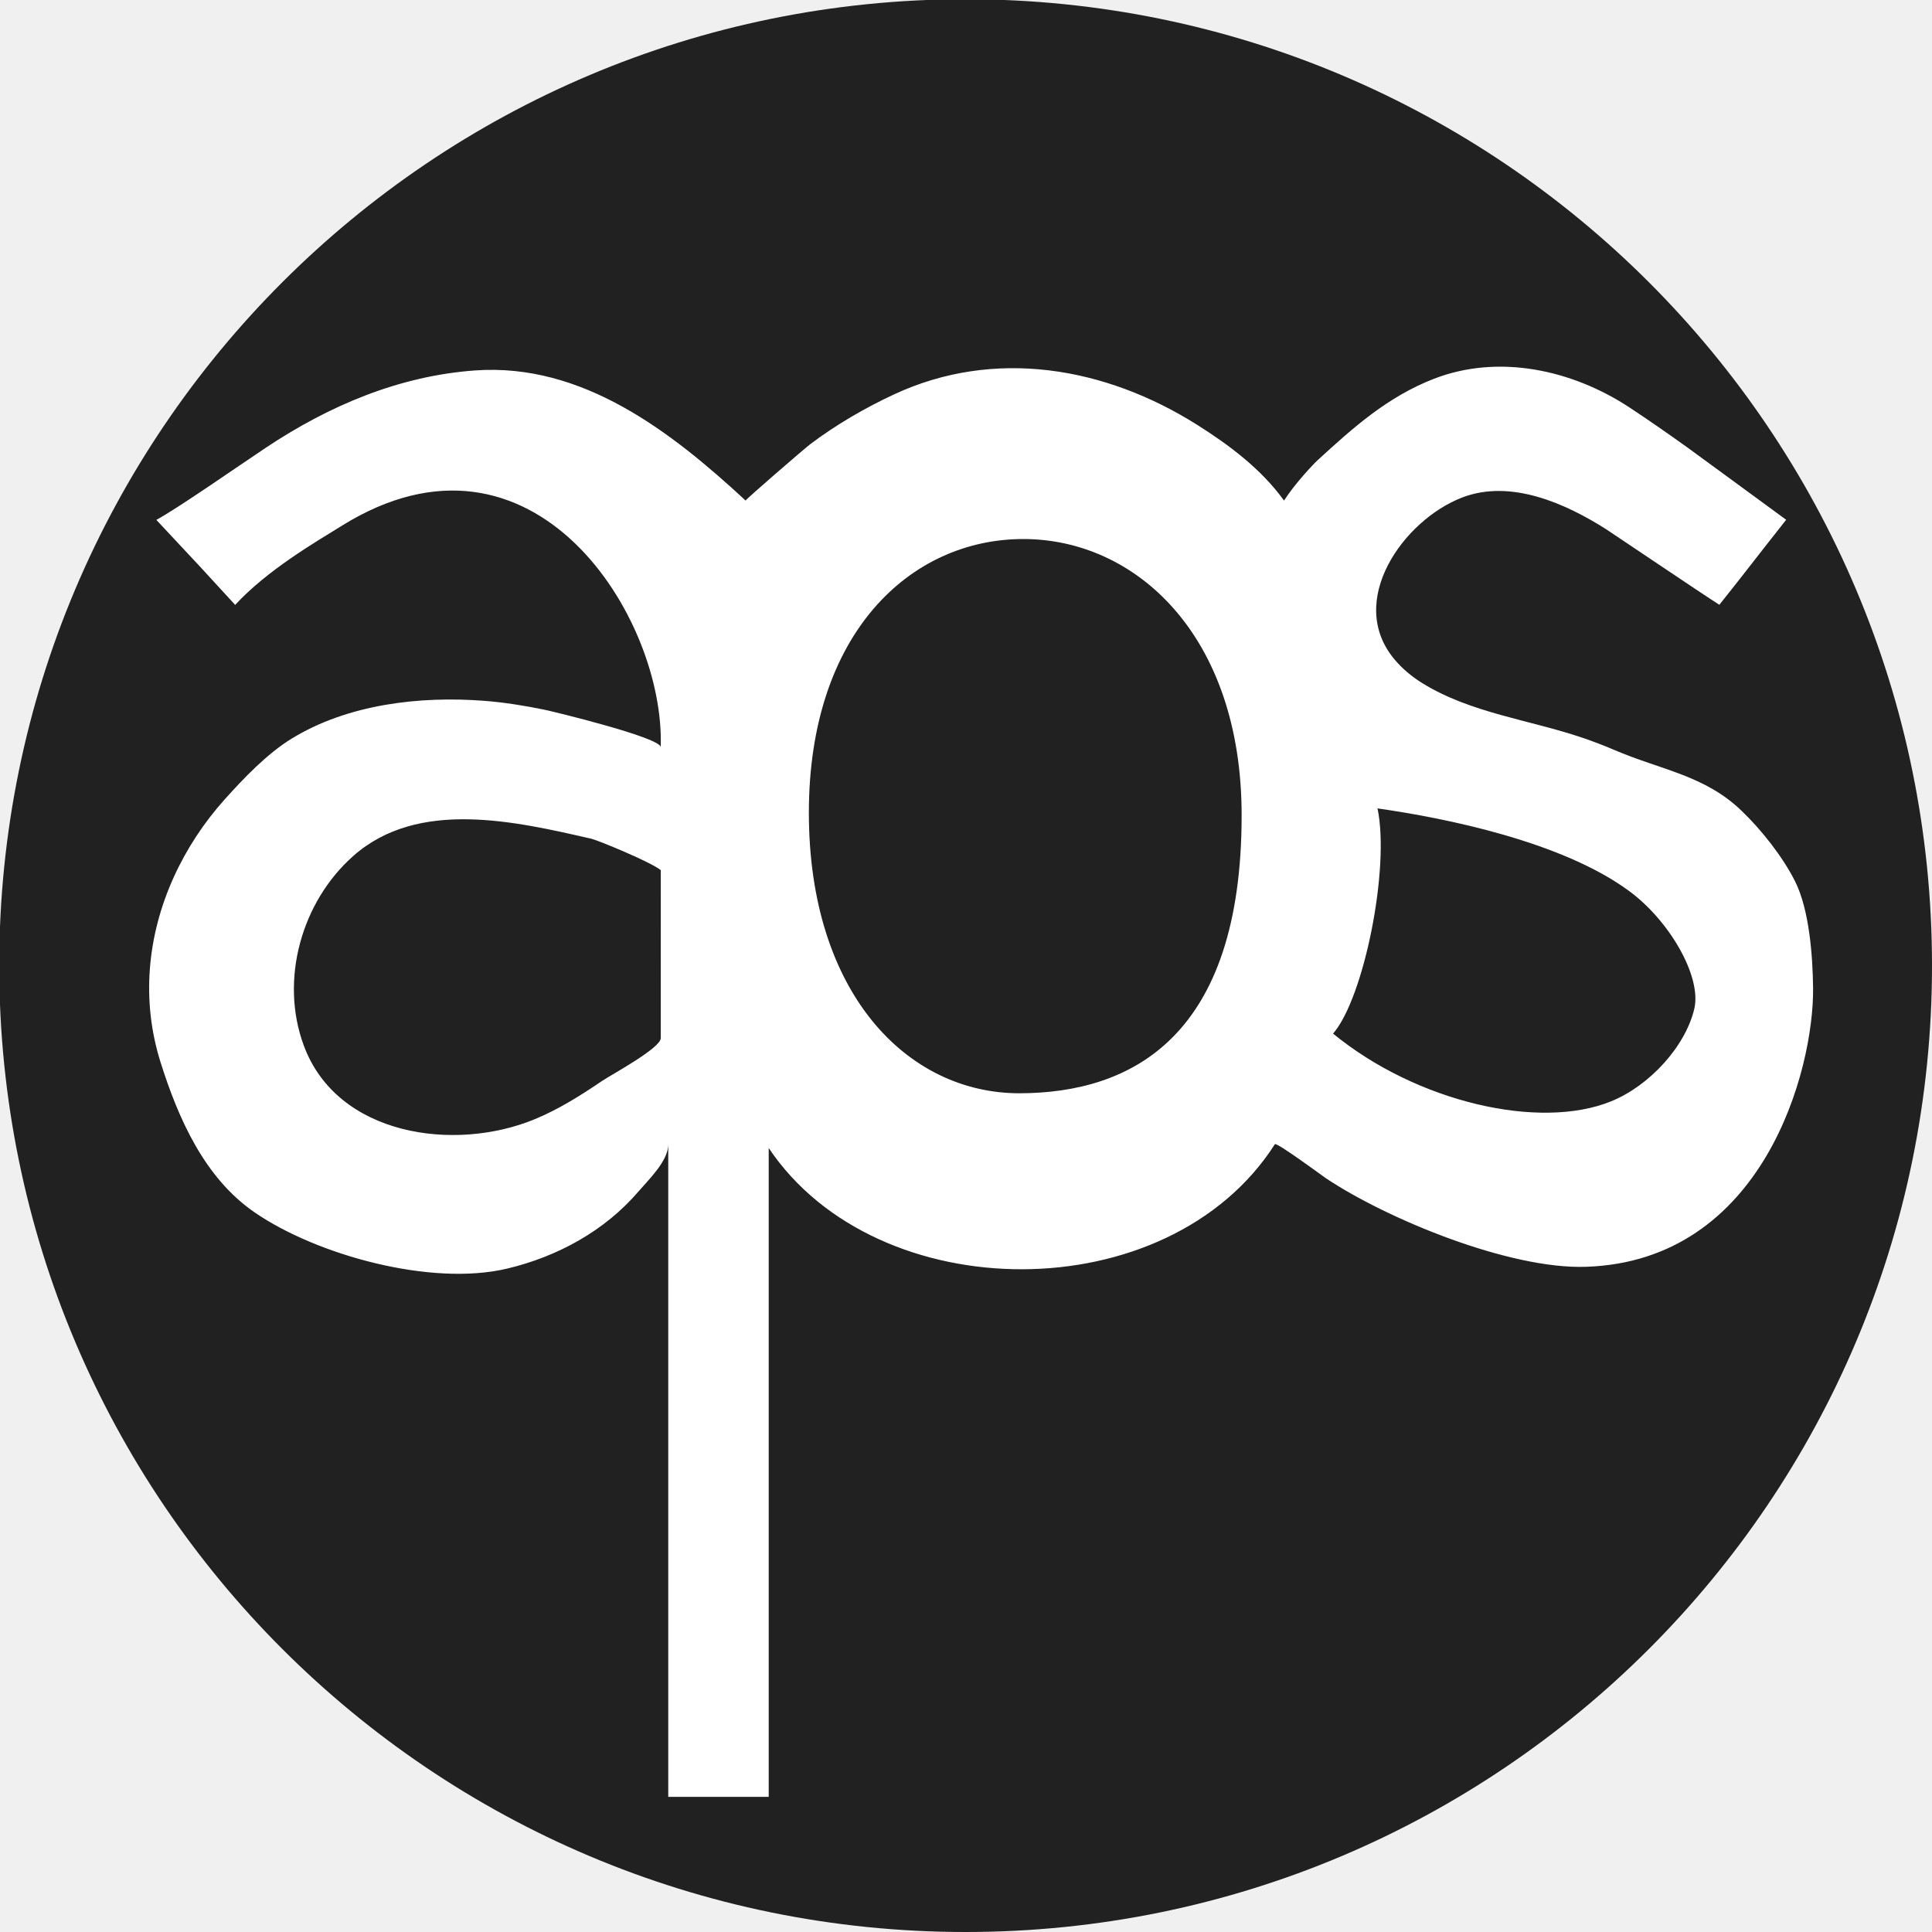
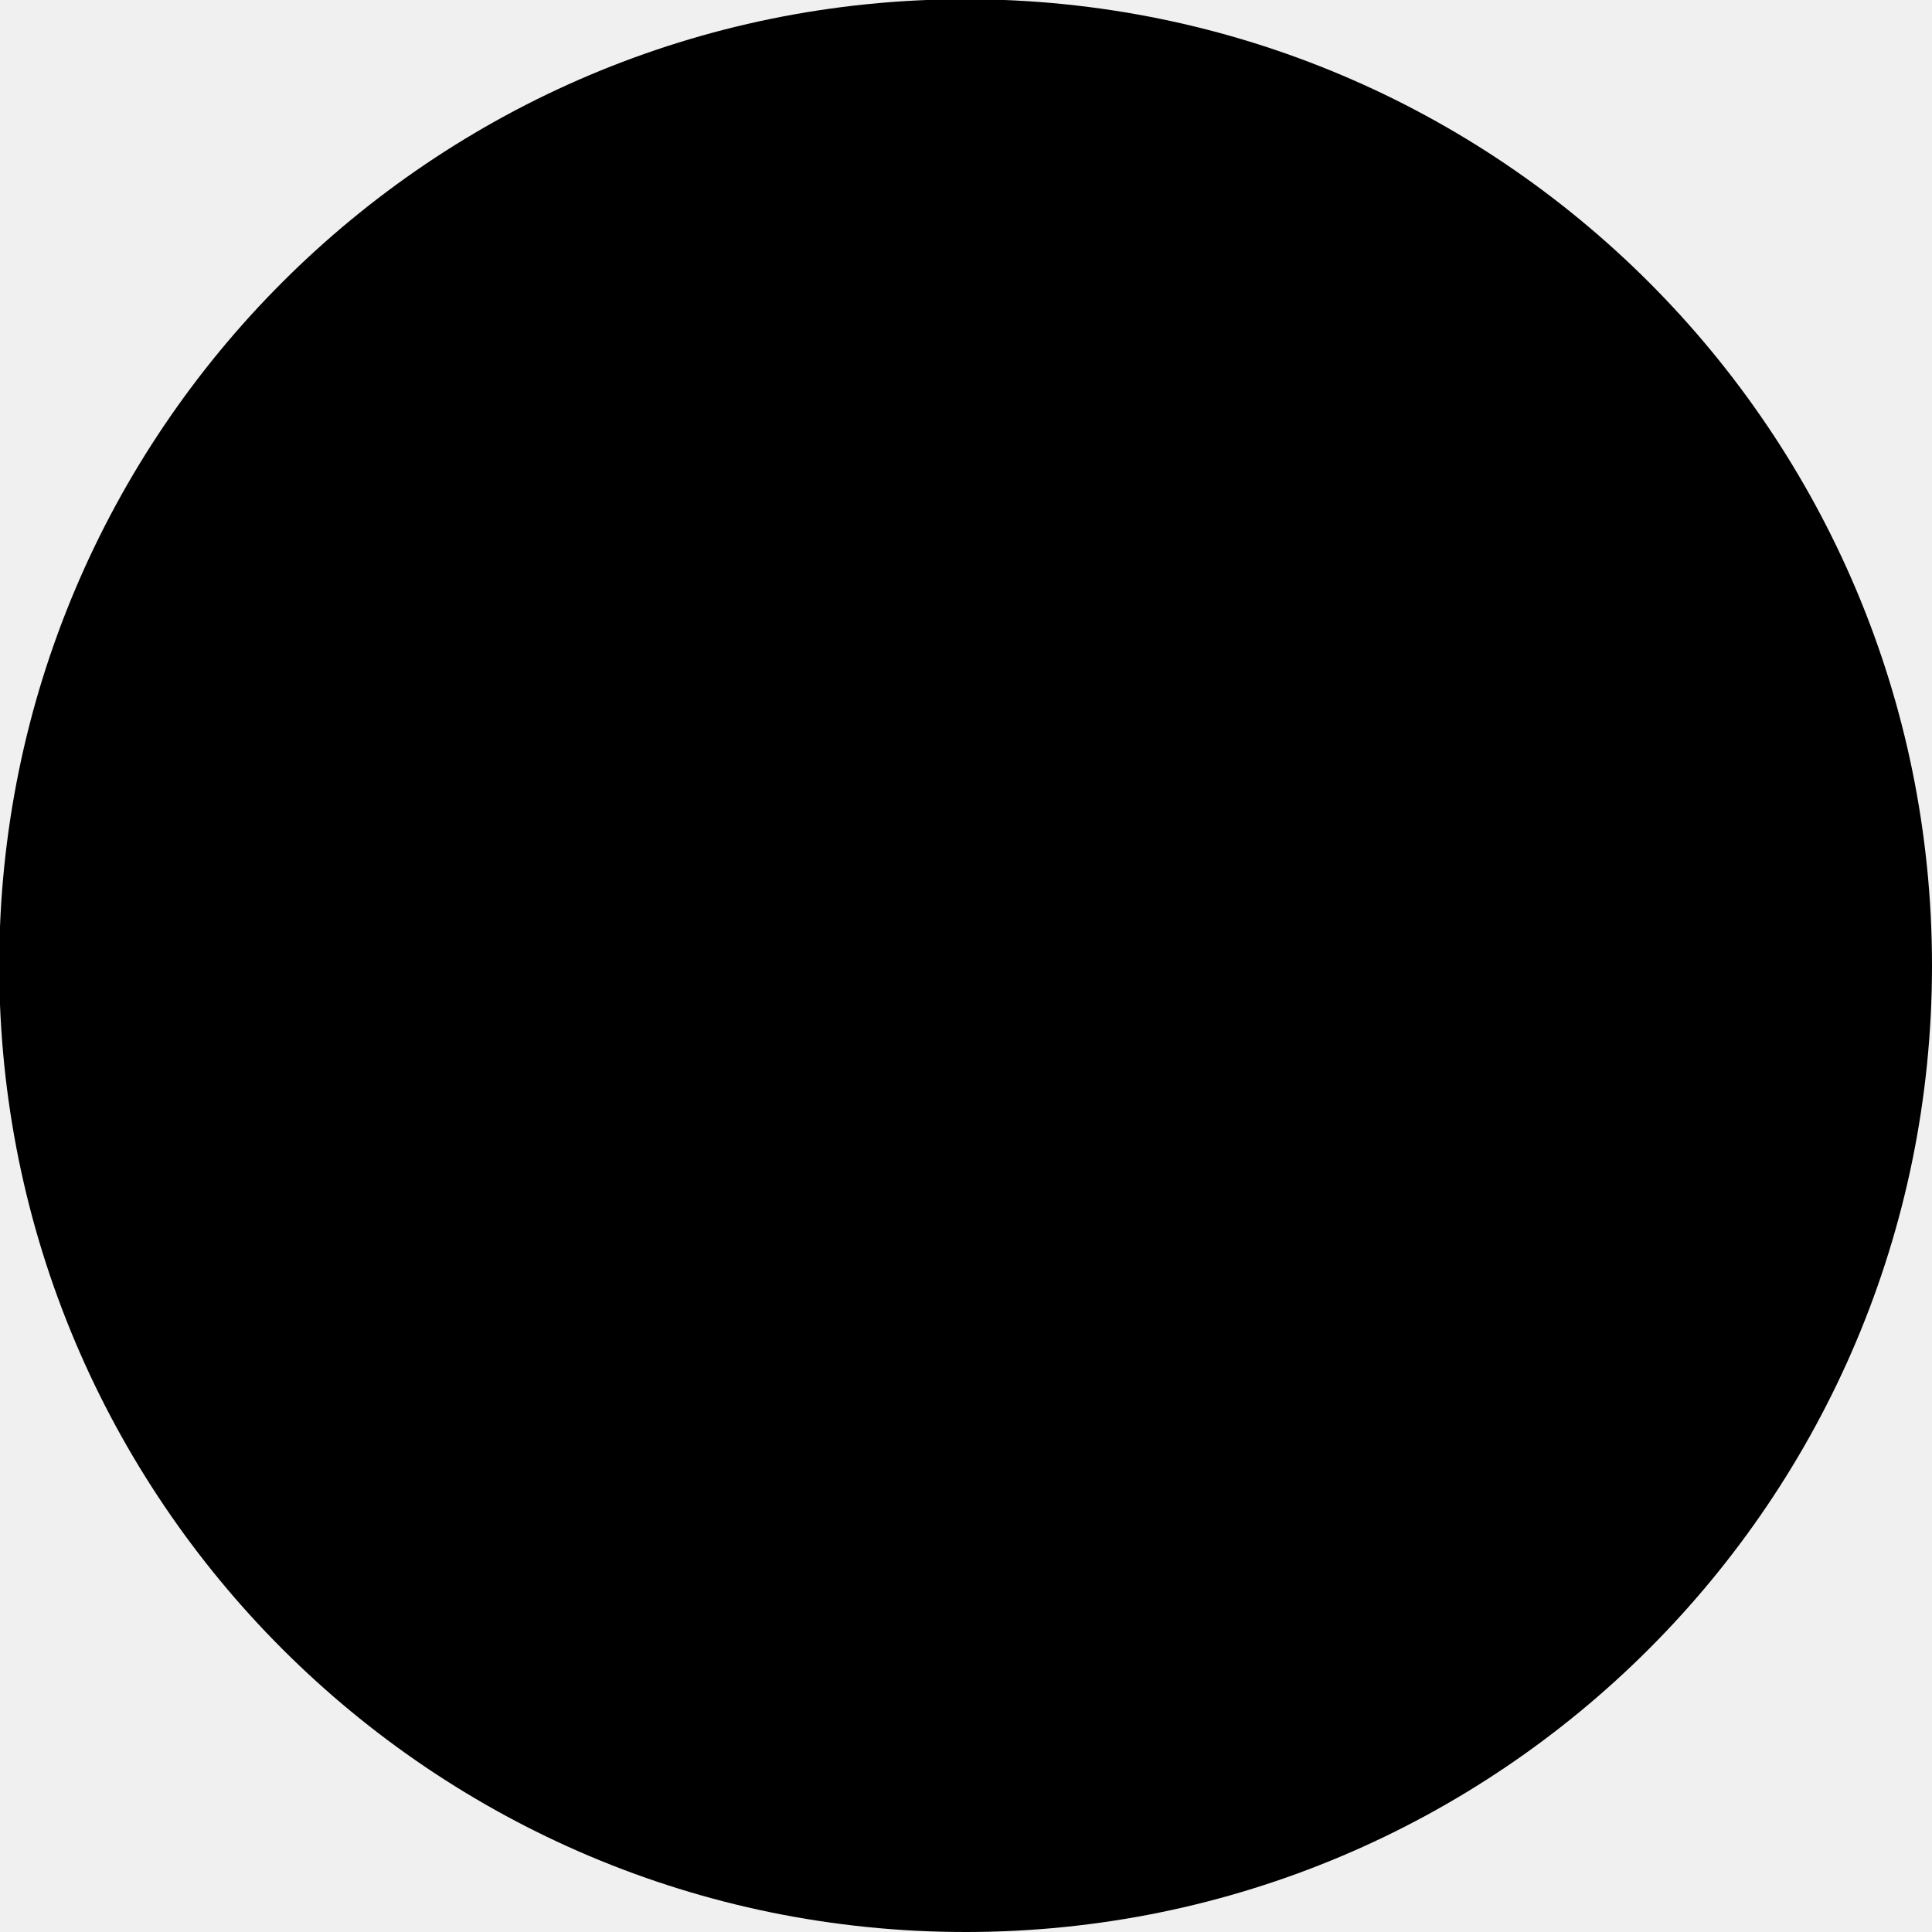
<svg xmlns="http://www.w3.org/2000/svg" version="1.1" x="0px" y="0px" width="500px" height="500px" viewBox="0 0 500 500" enable-background="new 0 0 500 500" xml:space="preserve">
-   <style>.style0{fill:	#212121;}.style1{fill:	#FFFFFF;}</style>
  <g>
-     <circle cx="249.9" cy="249.9" r="250.1" class="style0" />
+     <circle cx="249.9" cy="249.9" r="250.1" class="logo-style0" />
  </g>
  <g>
-     <path d="M417.704 194.054c-2.638-1.126-5.321-2.155-8.046-3.084c-13.786-4.699-29.008-6.402-41.578-14.182 c-2.644-1.636-5.075-3.653-7.093-6.028c-12.816-15.085 2.183-36.186 17.481-42.028c12.566-4.799 26.8 1.6 37.3 8.3 c2.458 1.6 24.8 16.7 29.2 19.486c7.959-9.993 8.057-10.312 17.289-22c-5.038-3.667-23.504-17.254-25.761-18.862 c-4.859-3.463-9.748-6.884-14.73-10.17c-14.745-9.724-33.812-13.999-50.683-7.447c-11.96 4.645-20.854 12.59-30.124 21.1 c-1.053 0.963-5.807 5.977-8.658 10.409c-5.846-8.129-14.149-14.358-22.528-19.636c-23.694-14.926-52.353-19.961-78.4-7.843 c-7.48 3.48-15.089 7.897-21.674 12.881c-1.551 1.174-16.898 14.442-16.73 14.598c-19.285-17.856-42.272-35.675-70.036-33.678 c-19.719 1.418-37.899 9.17-54.214 20.053c-7.404 4.939-22.812 15.688-28.256 18.625c11.631 12.4 11.6 12.4 20.4 22 c8.387-9.086 20.82-16.27 27.625-20.499c49.57-30.807 83.7 23.8 82.5 57.333c0.088-2.492-27.884-9.262-30.186-9.73 c-5.084-1.033-10.272-1.879-15.447-2.278c-16.744-1.291-35.346 0.873-49.878 9.782c-6.322 3.875-12.384 10.22-17.305 15.7 c-5.389 6.009-9.872 12.801-13.207 20.156c-6.877 15.168-8.442 31.929-3.418 47.886c4.602 14.6 11.4 30 24.4 38.9 c16.004 11 45.6 19.2 65.3 14.515c13.033-3.1 25.249-9.749 34.028-20.002c2.56-2.989 7.667-7.848 7.668-12.125 c-0.002 11.9 0 168.4 0 168.837c0 0 7 0 26 0c0-9 0-143.676 0-167.914c28 41.8 103.4 42.2 131-1 c0.558-0.481 12.3 8.2 13.2 8.82c15.916 10.6 47.5 23.6 67.3 22.918c45.834-1.49 59.02-50.824 58.781-72.189 c-0.09-8.094-0.945-20.176-4.672-27.595c-3.192-6.354-8.736-13.354-13.805-18.204C441.155 200.6 429.9 199.3 417.7 194.054z M171 268.667c0 2.601-12.97 9.57-15.27 11.134c-5.483 3.73-11.217 7.323-17.366 9.861c-20.723 8.555-51.12 4.332-59.762-19.124 c-6.269-17.016-0.549-37.186 12.833-49.02c16.796-14.854 41.936-8.953 61.675-4.438c1.629 0.4 14.9 5.8 17.9 8.1 C171 237.2 171 261.1 171 268.667z M263.834 282.939c-29.18 0-54.5-26.076-54.5-72.606s26.32-70.833 55.5-70.833 c29.179 0 56.5 25 56.5 71.5C321.333 268.2 293 282.9 263.8 282.939z M438.5 261 c-2.271 9.782-11.577 19.971-21.54 24.021c-18.554 7.545-50.326 0.208-71.96-17.521c8-9.251 14.75-42.819 11.5-58.284 c17.654 2.5 47.7 8.6 65 21.295C431.928 238.1 440.4 252.6 438.5 261z" class="style1" />
+     <path d="M417.704 194.054c-2.638-1.126-5.321-2.155-8.046-3.084c-13.786-4.699-29.008-6.402-41.578-14.182 c-2.644-1.636-5.075-3.653-7.093-6.028c-12.816-15.085 2.183-36.186 17.481-42.028c12.566-4.799 26.8 1.6 37.3 8.3 c2.458 1.6 24.8 16.7 29.2 19.486c7.959-9.993 8.057-10.312 17.289-22c-5.038-3.667-23.504-17.254-25.761-18.862 c-4.859-3.463-9.748-6.884-14.73-10.17c-14.745-9.724-33.812-13.999-50.683-7.447c-11.96 4.645-20.854 12.59-30.124 21.1 c-1.053 0.963-5.807 5.977-8.658 10.409c-5.846-8.129-14.149-14.358-22.528-19.636c-23.694-14.926-52.353-19.961-78.4-7.843 c-7.48 3.48-15.089 7.897-21.674 12.881c-1.551 1.174-16.898 14.442-16.73 14.598c-19.285-17.856-42.272-35.675-70.036-33.678 c-19.719 1.418-37.899 9.17-54.214 20.053c-7.404 4.939-22.812 15.688-28.256 18.625c11.631 12.4 11.6 12.4 20.4 22 c8.387-9.086 20.82-16.27 27.625-20.499c49.57-30.807 83.7 23.8 82.5 57.333c0.088-2.492-27.884-9.262-30.186-9.73 c-5.084-1.033-10.272-1.879-15.447-2.278c-16.744-1.291-35.346 0.873-49.878 9.782c-6.322 3.875-12.384 10.22-17.305 15.7 c-5.389 6.009-9.872 12.801-13.207 20.156c-6.877 15.168-8.442 31.929-3.418 47.886c4.602 14.6 11.4 30 24.4 38.9 c16.004 11 45.6 19.2 65.3 14.515c13.033-3.1 25.249-9.749 34.028-20.002c2.56-2.989 7.667-7.848 7.668-12.125 c-0.002 11.9 0 168.4 0 168.837c0 0 7 0 26 0c0-9 0-143.676 0-167.914c28 41.8 103.4 42.2 131-1 c0.558-0.481 12.3 8.2 13.2 8.82c15.916 10.6 47.5 23.6 67.3 22.918c45.834-1.49 59.02-50.824 58.781-72.189 c-0.09-8.094-0.945-20.176-4.672-27.595c-3.192-6.354-8.736-13.354-13.805-18.204C441.155 200.6 429.9 199.3 417.7 194.054z M171 268.667c0 2.601-12.97 9.57-15.27 11.134c-5.483 3.73-11.217 7.323-17.366 9.861c-20.723 8.555-51.12 4.332-59.762-19.124 c-6.269-17.016-0.549-37.186 12.833-49.02c16.796-14.854 41.936-8.953 61.675-4.438c1.629 0.4 14.9 5.8 17.9 8.1 C171 237.2 171 261.1 171 268.667z M263.834 282.939c-29.18 0-54.5-26.076-54.5-72.606s26.32-70.833 55.5-70.833 c29.179 0 56.5 25 56.5 71.5C321.333 268.2 293 282.9 263.8 282.939z M438.5 261 c-2.271 9.782-11.577 19.971-21.54 24.021c-18.554 7.545-50.326 0.208-71.96-17.521c8-9.251 14.75-42.819 11.5-58.284 c17.654 2.5 47.7 8.6 65 21.295C431.928 238.1 440.4 252.6 438.5 261z" class="logo-style1" />
  </g>
</svg>
